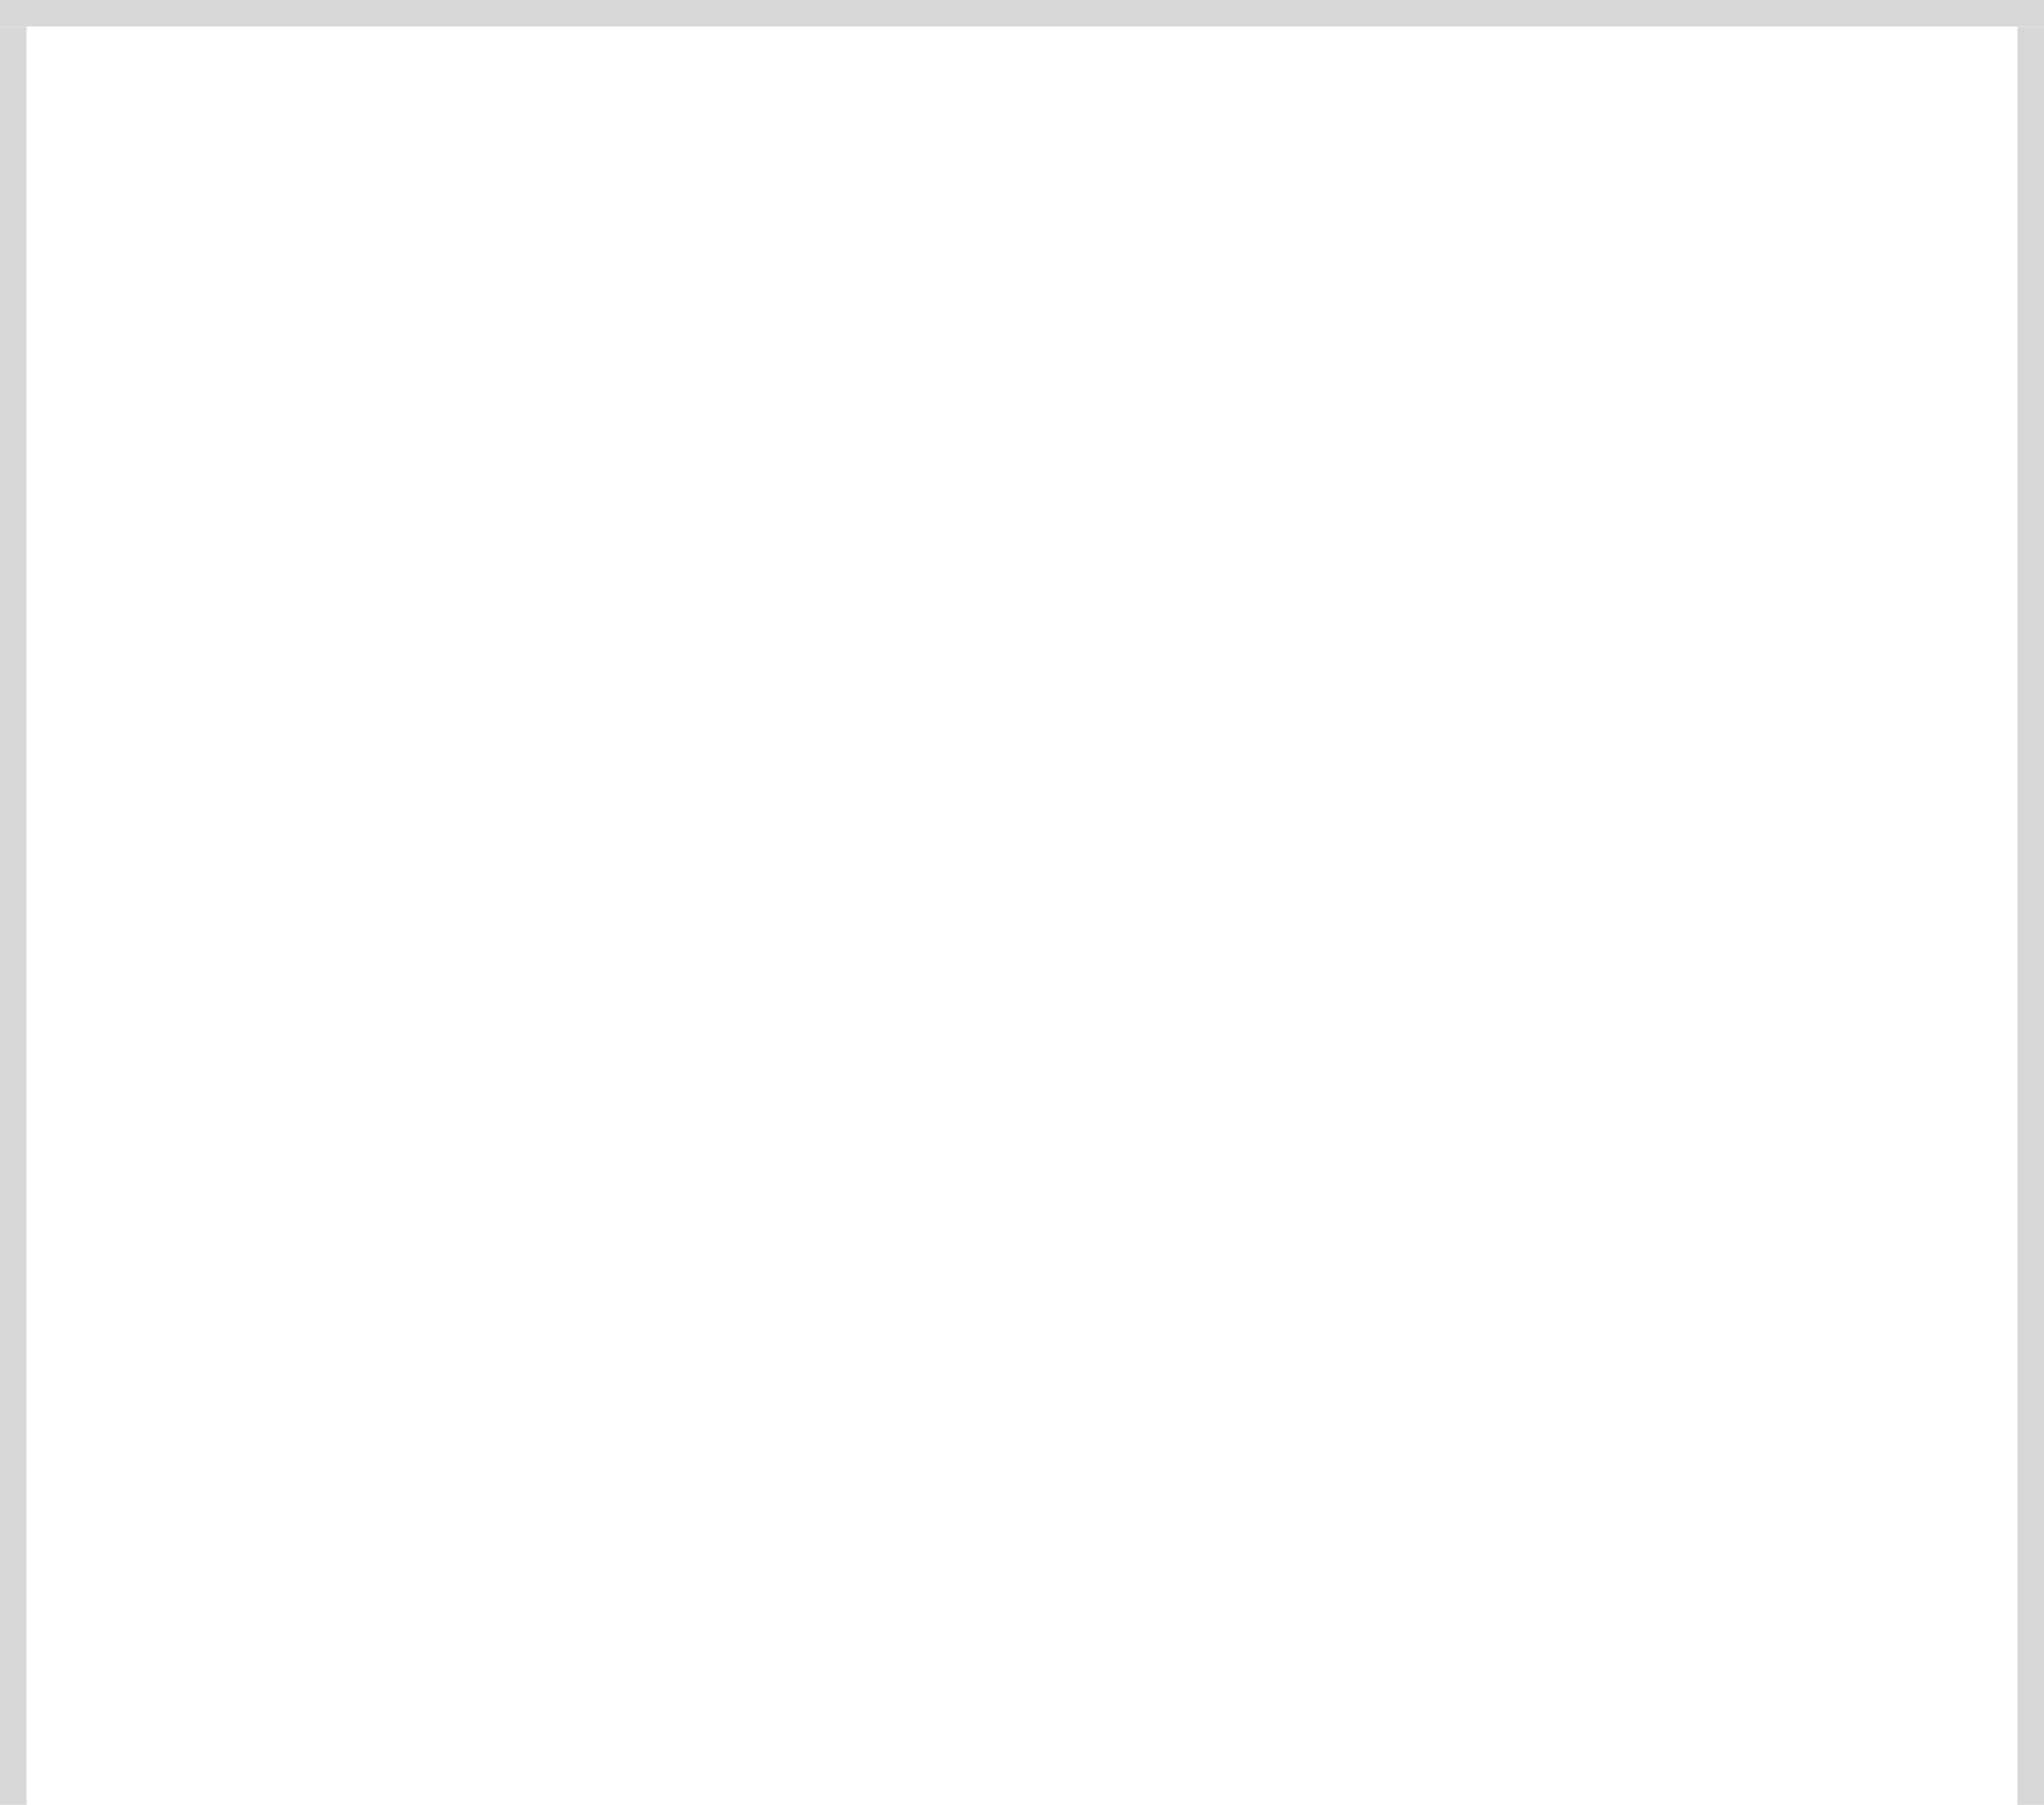
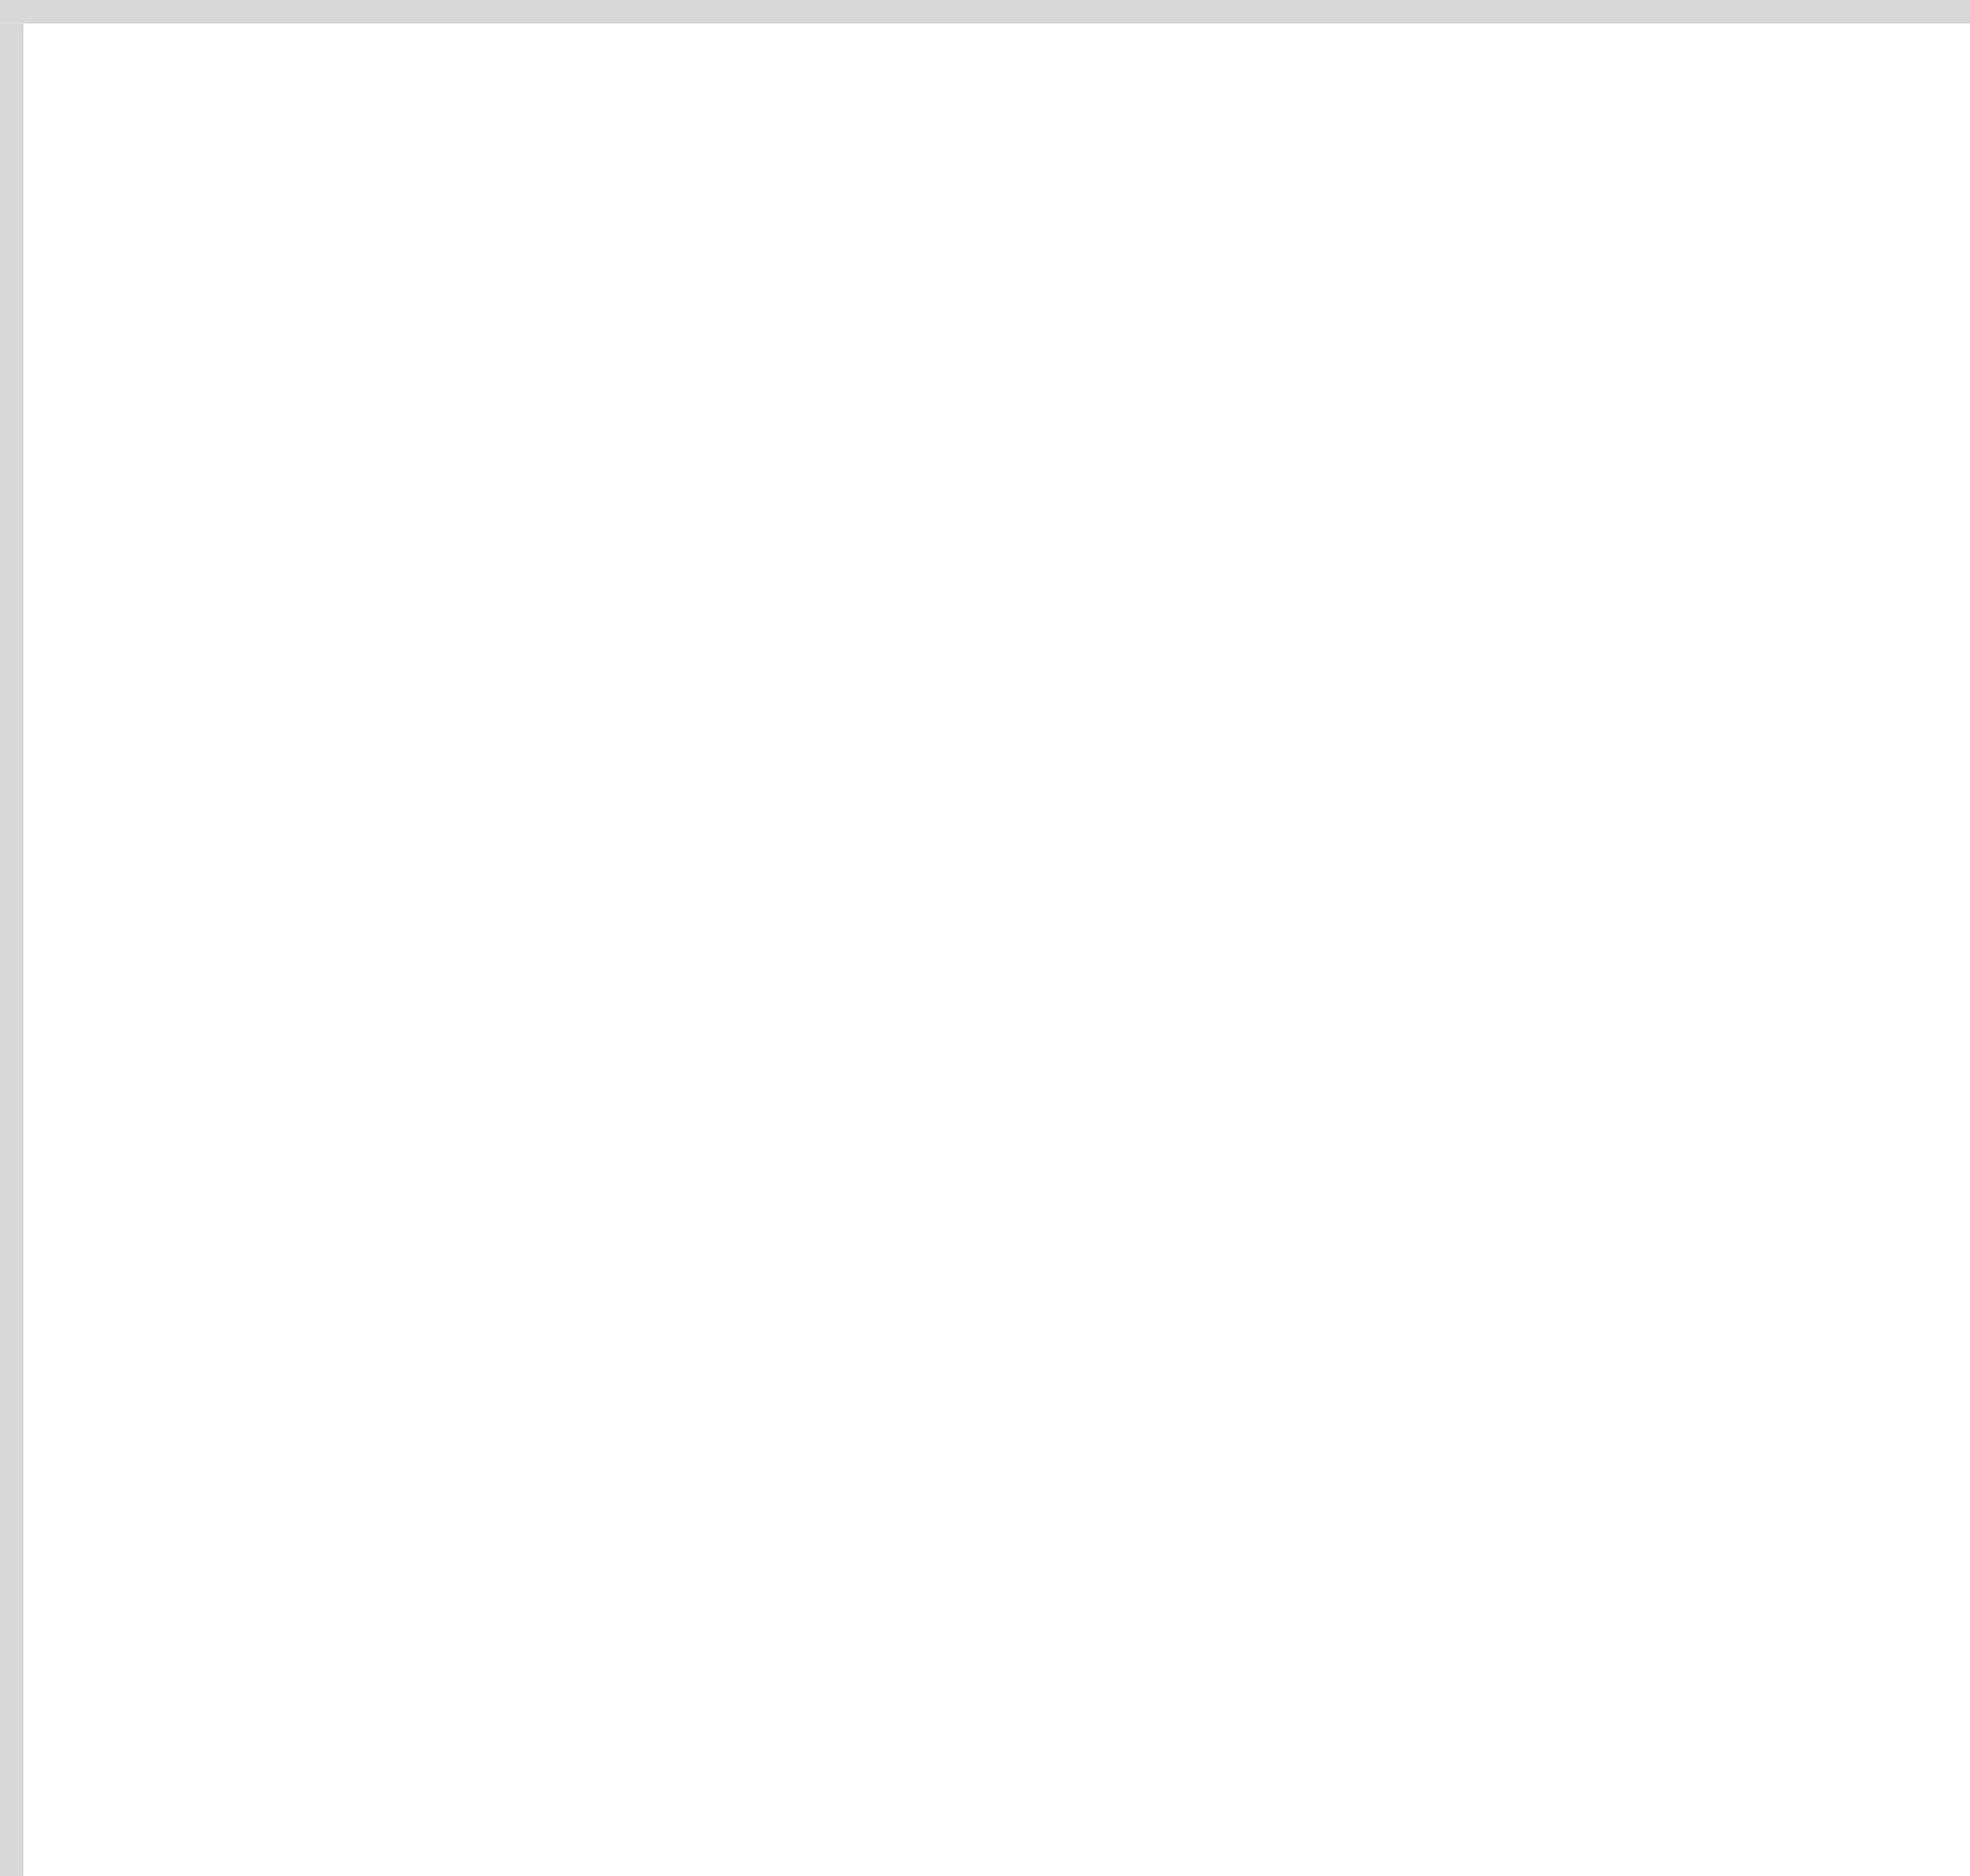
- <svg xmlns="http://www.w3.org/2000/svg" version="1.1" width="77px" height="68px" viewBox="1083 0 77 68">
-   <path d="M 1 1  L 76 1  L 76 68  L 1 68  L 1 1  Z " fill-rule="nonzero" fill="rgba(255, 255, 255, 1)" stroke="none" transform="matrix(1 0 0 1 1083 0 )" class="fill" />
-   <path d="M 0.5 1  L 0.5 68  " stroke-width="1" stroke-dasharray="0" stroke="rgba(215, 215, 215, 1)" fill="none" transform="matrix(1 0 0 1 1083 0 )" class="stroke" />
-   <path d="M 0 0.5  L 77 0.5  " stroke-width="1" stroke-dasharray="0" stroke="rgba(215, 215, 215, 1)" fill="none" transform="matrix(1 0 0 1 1083 0 )" class="stroke" />
-   <path d="M 76.5 1  L 76.5 68  " stroke-width="1" stroke-dasharray="0" stroke="rgba(215, 215, 215, 1)" fill="none" transform="matrix(1 0 0 1 1083 0 )" class="stroke" />
+ <svg xmlns="http://www.w3.org/2000/svg" version="1.1" width="84px" height="80px" viewBox="500 217 84 80">
+   <path d="M 1 1  L 84 1  L 84 80  L 1 80  L 1 1  Z " fill-rule="nonzero" fill="rgba(255, 255, 255, 1)" stroke="none" transform="matrix(1 0 0 1 500 217 )" class="fill" />
+   <path d="M 0.5 1  L 0.5 80  " stroke-width="1" stroke-dasharray="0" stroke="rgba(215, 215, 215, 1)" fill="none" transform="matrix(1 0 0 1 500 217 )" class="stroke" />
+   <path d="M 0 0.5  L 84 0.5  " stroke-width="1" stroke-dasharray="0" stroke="rgba(215, 215, 215, 1)" fill="none" transform="matrix(1 0 0 1 500 217 )" class="stroke" />
</svg>
